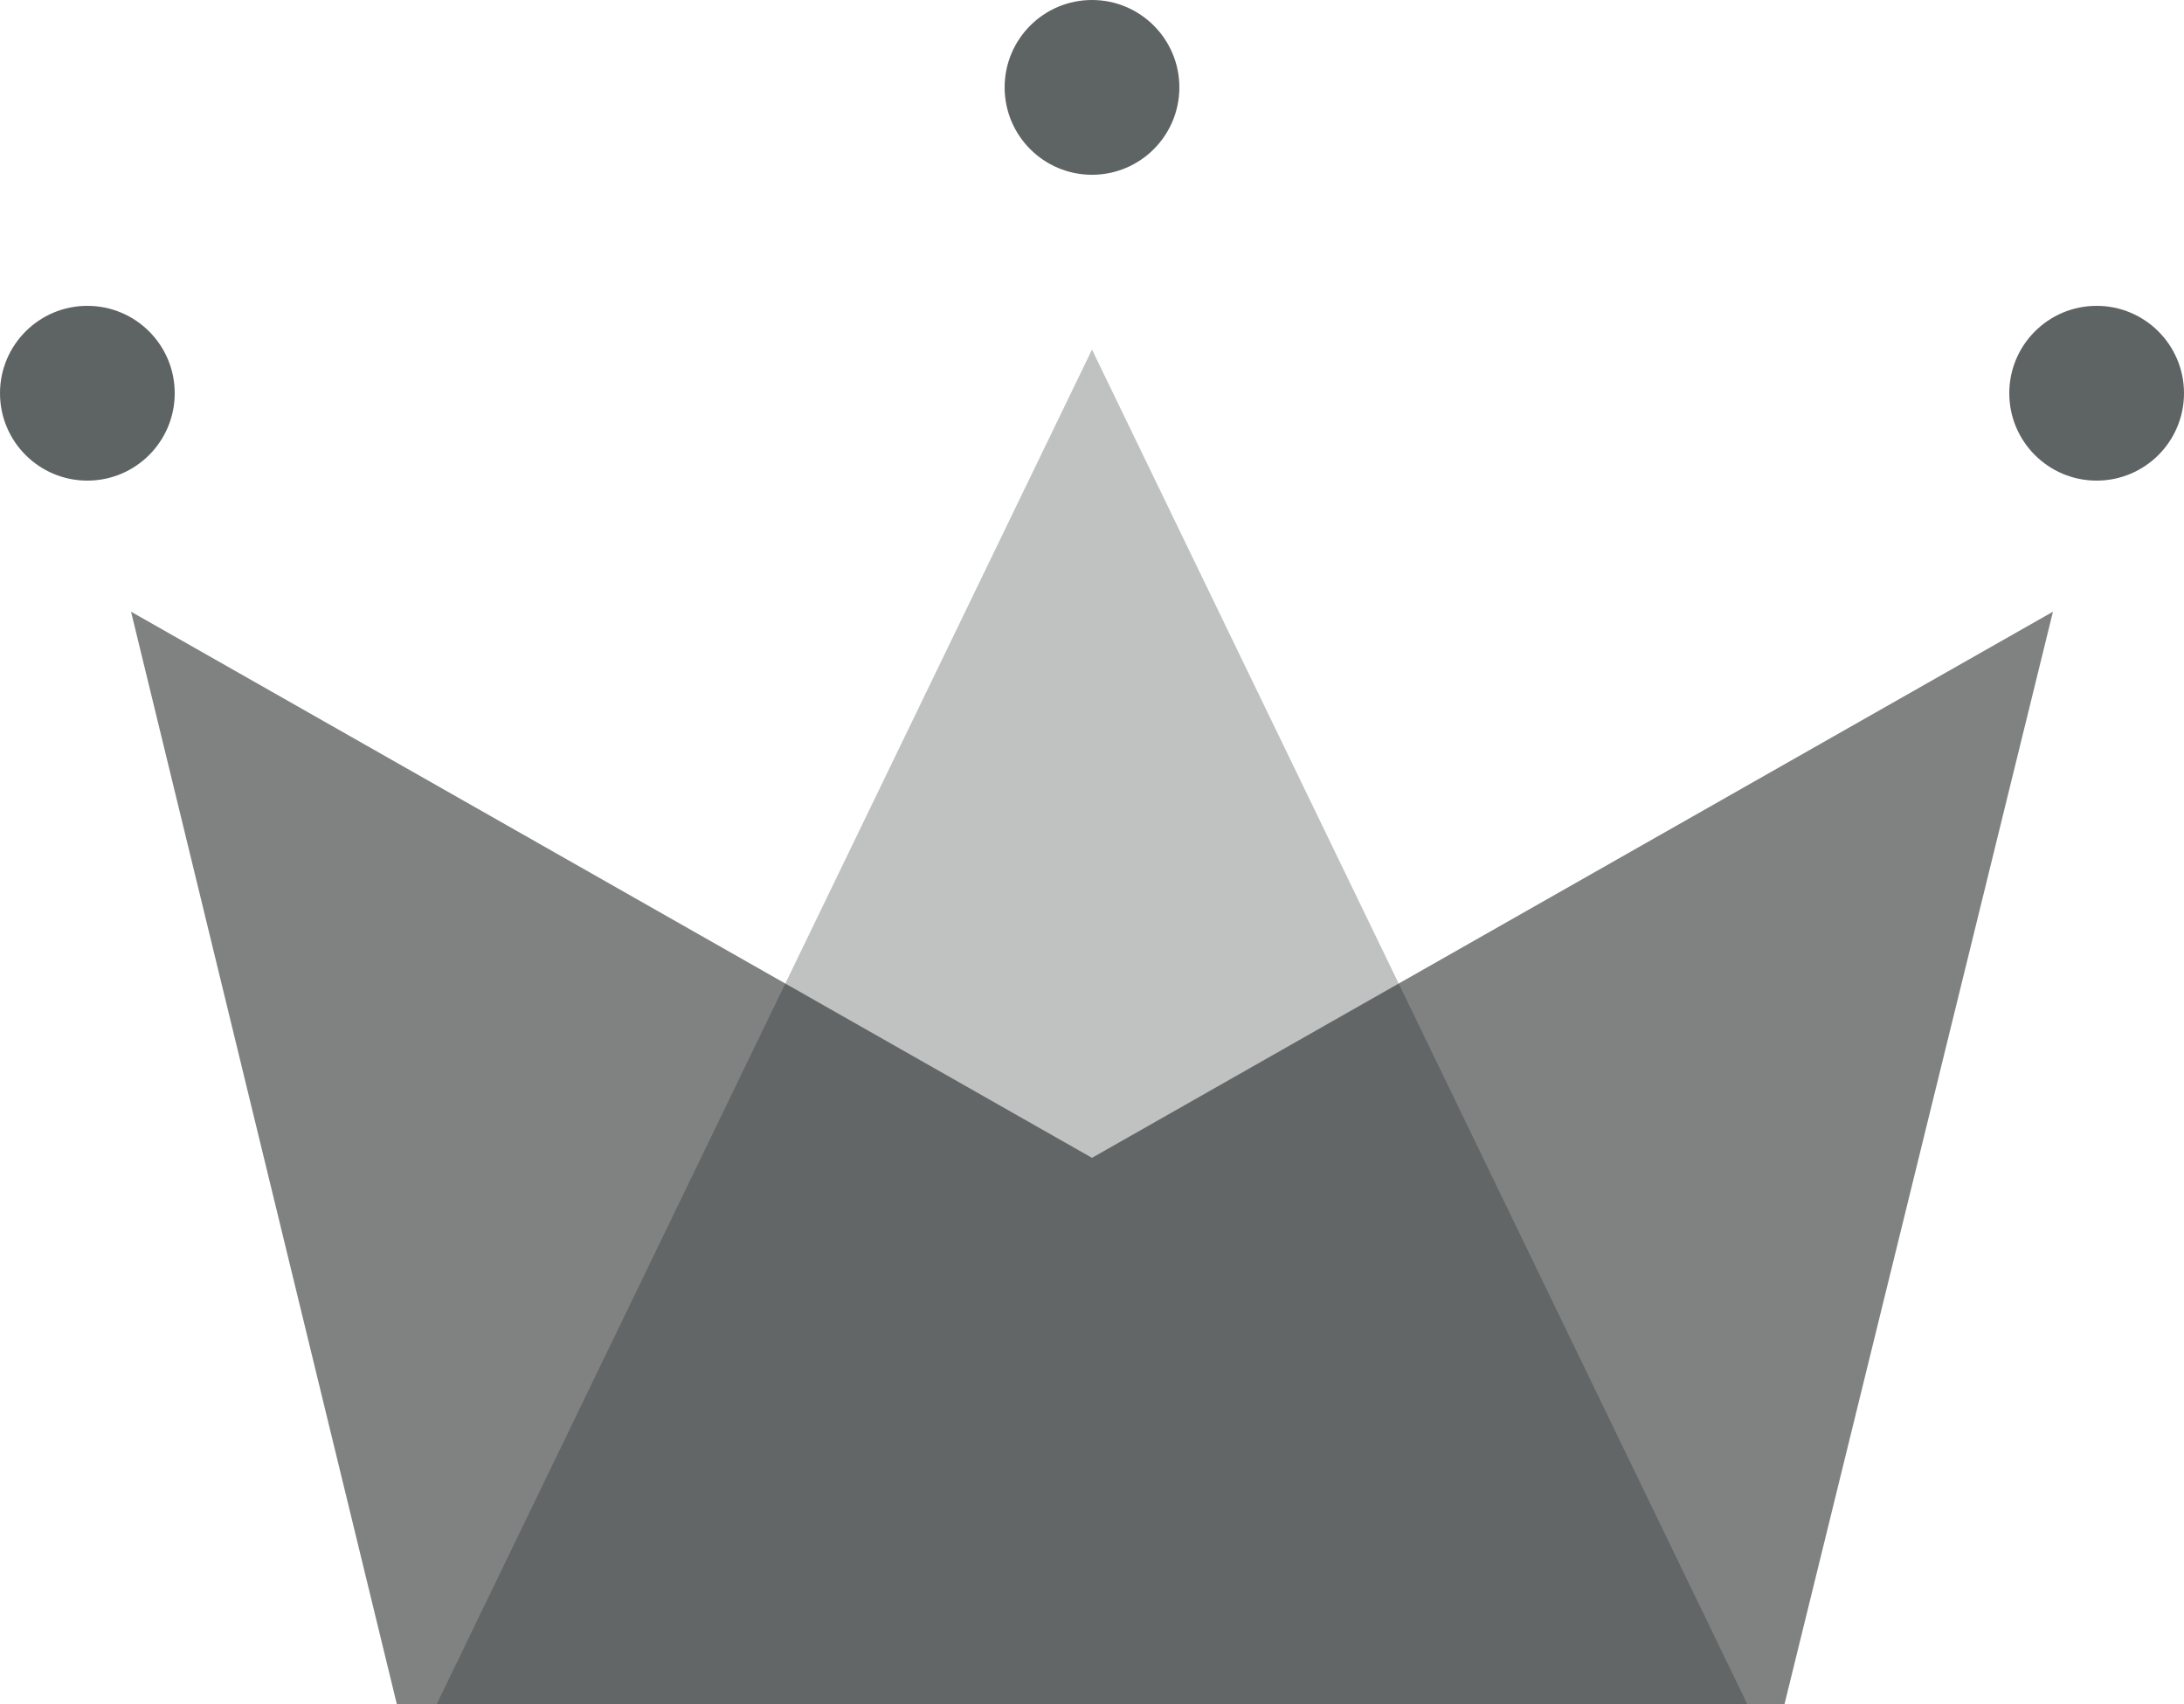
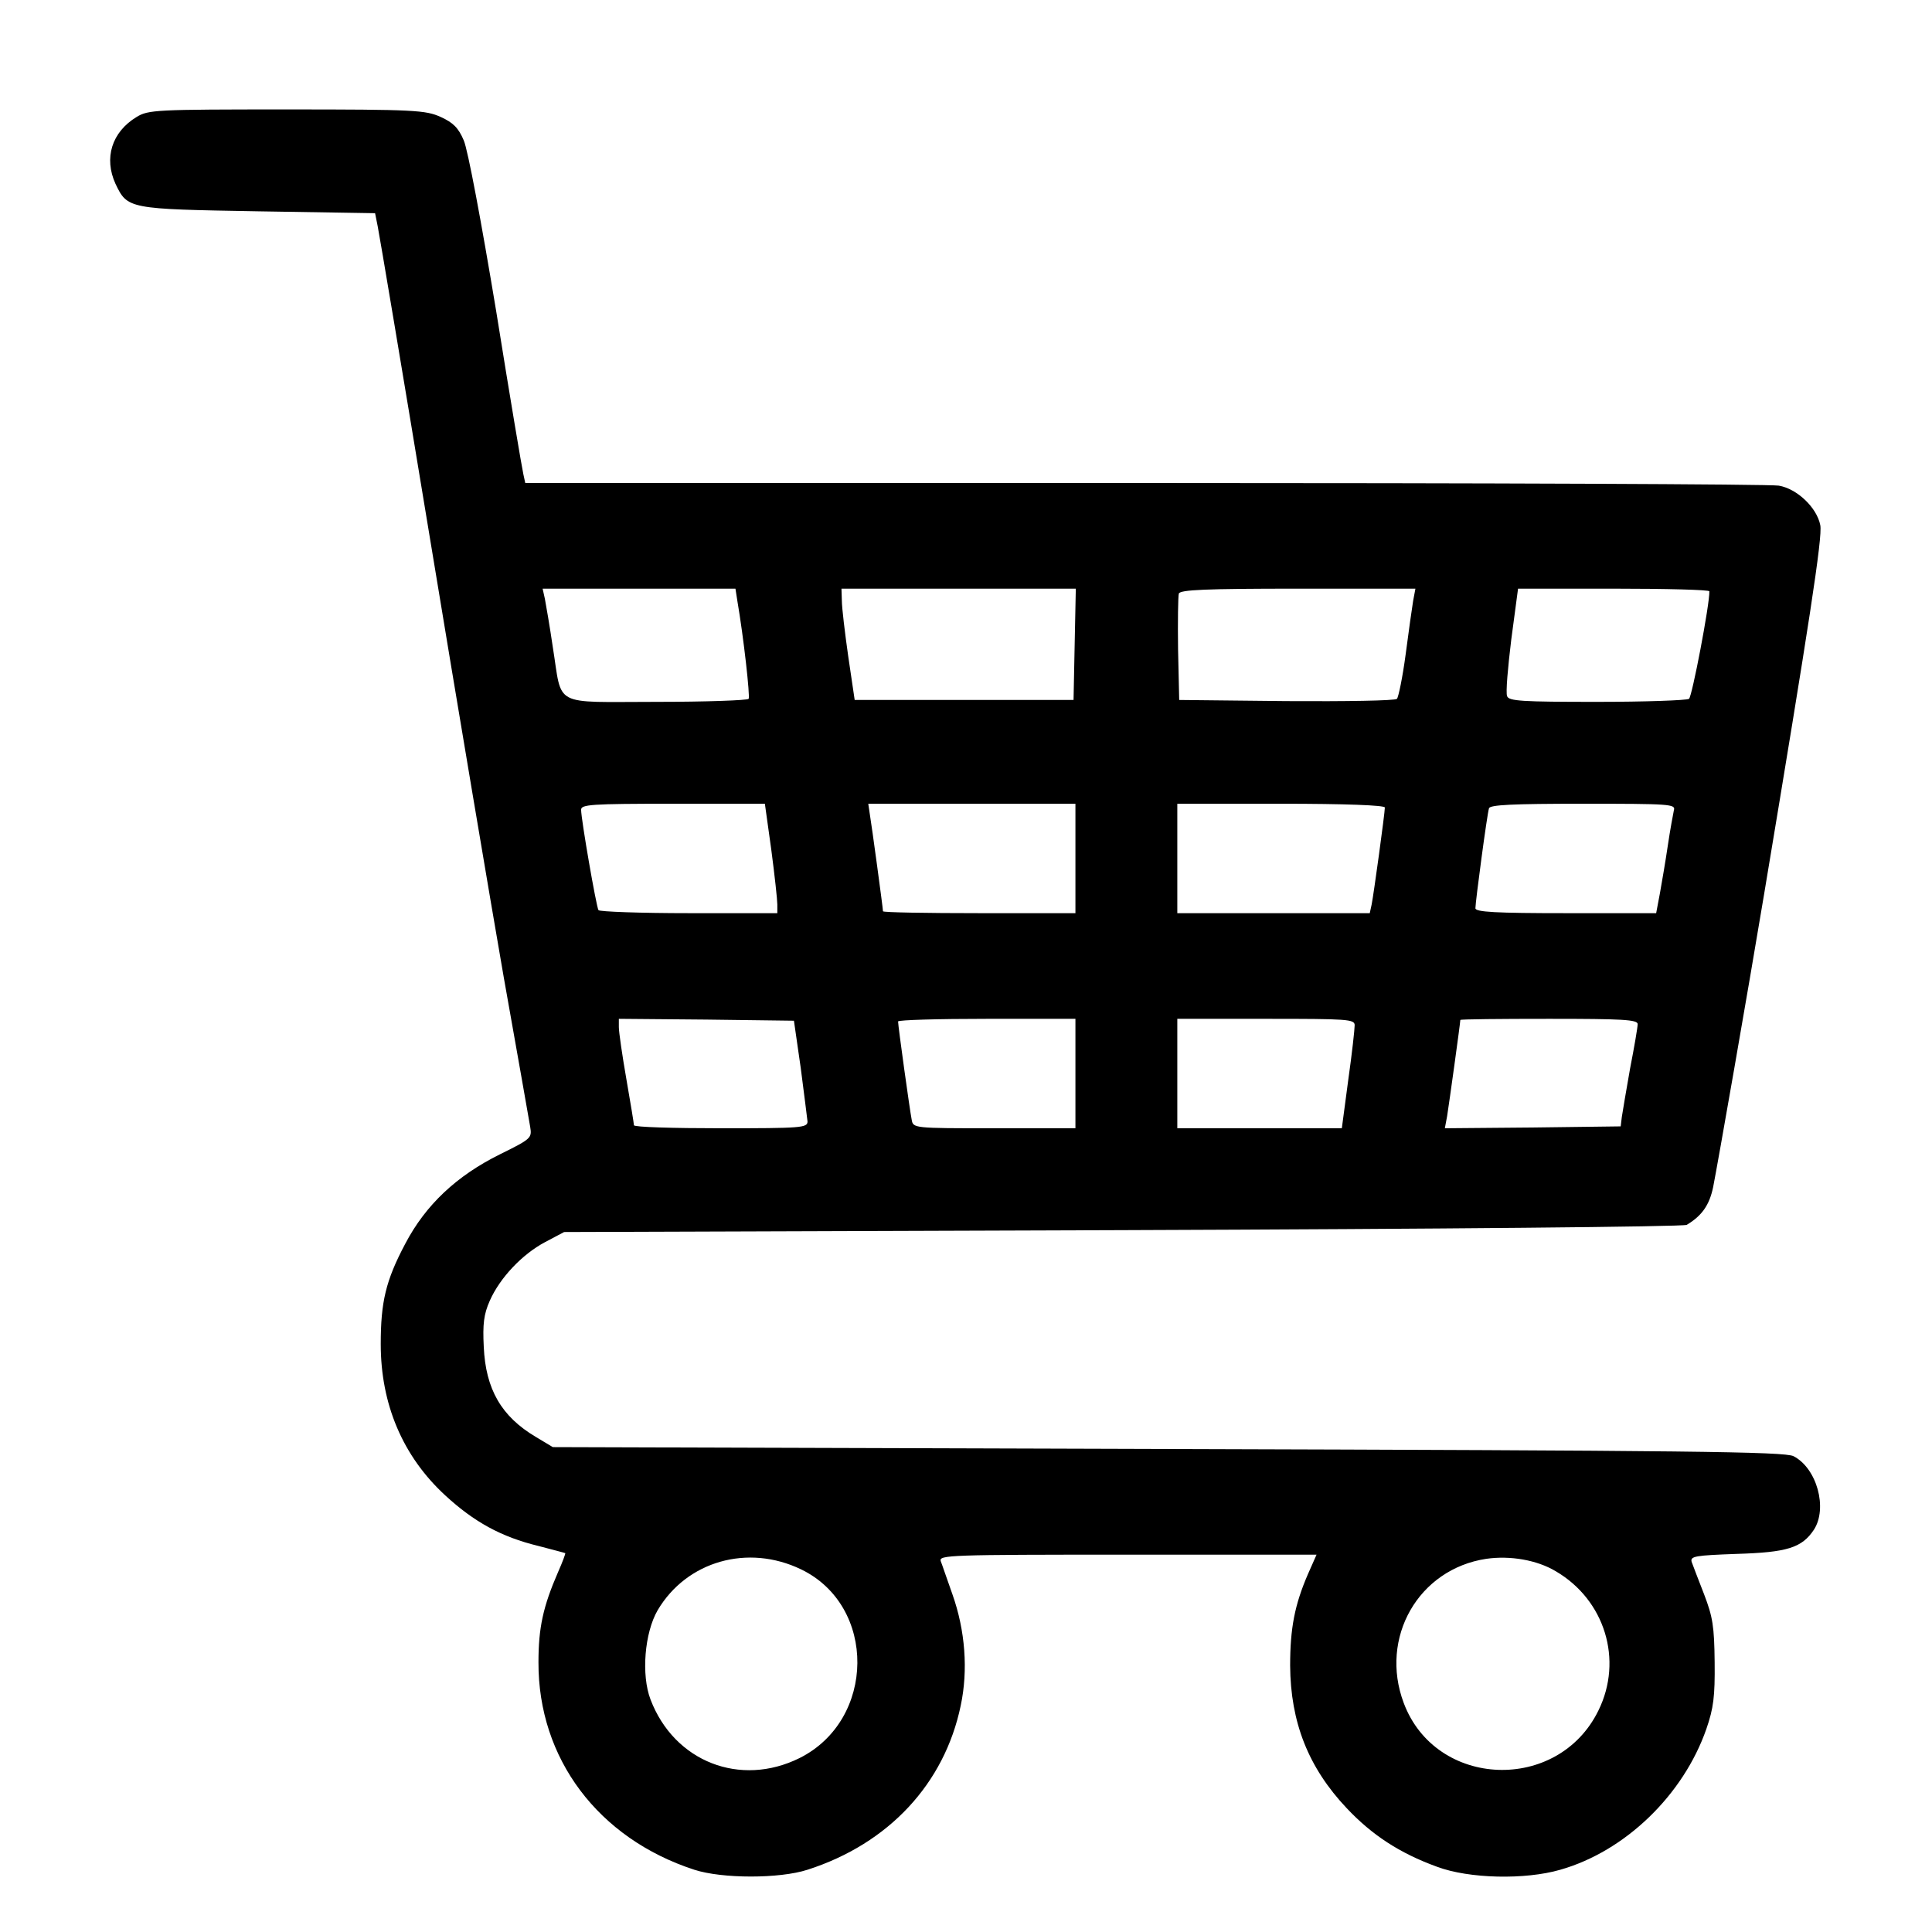
- <svg xmlns="http://www.w3.org/2000/svg" width="50px" height="39px" viewBox="0 0 50 39" version="1.1">
-   <g id="WiP" stroke="none" stroke-width="1" fill="none" fill-rule="evenodd">
-     <g id="Artboard" transform="translate(-90, -38)">
-       <g id="Group" transform="translate(90, 38)">
-         <polygon id="Rectangle" fill="#808282" points="3 14 25 26.5 47 14 40.855 39 9.084 39" />
-         <polygon id="Triangle" fill-opacity="0.263" fill="#101A1A" points="25 8 40 39 10 39" />
-         <circle id="Oval" fill="#5E6363" cx="2" cy="9" r="2" />
-         <circle id="Oval" fill="#5E6363" cx="25" cy="2" r="2" />
-         <circle id="Oval" fill="#5E6363" cx="48" cy="9" r="2" />
-       </g>
-     </g>
+ <svg xmlns="http://www.w3.org/2000/svg" version="1.0" width="40pt" height="40pt" viewBox="0 0 512 512" preserveAspectRatio="xMidYMid meet">
+   <g transform="translate(0,512) scale(0.1,-0.1)" fill="#000000" stroke="none">
+     <path d="M362 4810 c-66 -40 -87 -109 -56 -177 32 -67 34 -67 378 -73 l310 -5 7 -35 c4 -19 67 -393 139 -830 72 -437 160 -959 195 -1160 36 -201 67 -379 70 -396 5 -30 3 -32 -80 -73 -115 -57 -197 -134 -251 -237 -52 -98 -65 -155 -65 -266 0 -159 58 -297 171 -401 76 -70 148 -110 247 -134 38 -10 69 -18 71 -19 1 -1 -7 -23 -19 -50 -40 -92 -52 -148 -52 -239 -1 -255 158 -467 413 -550 74 -24 226 -24 300 0 215 69 363 228 406 435 20 94 12 199 -22 295 -14 39 -27 78 -31 88 -5 16 23 17 495 17 l501 0 -23 -52 c-35 -81 -47 -143 -47 -242 1 -150 48 -270 150 -378 67 -71 140 -119 239 -155 85 -32 234 -35 327 -8 172 49 326 198 387 373 19 55 23 86 22 177 -1 95 -5 120 -28 180 -15 39 -30 77 -33 86 -4 15 10 17 119 21 134 4 173 16 205 64 37 57 8 163 -54 195 -24 12 -276 15 -1658 19 l-1630 5 -45 27 c-91 54 -133 126 -138 239 -3 60 0 86 16 122 27 61 86 123 146 155 l51 27 1480 5 c848 3 1486 9 1495 14 40 24 60 52 70 100 13 66 91 512 135 776 120 720 155 946 149 978 -9 47 -62 97 -110 105 -22 4 -778 7 -1680 7 l-1642 0 -5 23 c-3 12 -36 207 -72 432 -39 235 -75 428 -86 453 -14 33 -28 47 -61 62 -40 18 -68 20 -408 20 -347 0 -367 -1 -398 -20z m1592 -1282 c17 -99 34 -253 30 -260 -3 -4 -113 -8 -245 -8 -279 0 -248 -16 -274 145 -8 55 -18 112 -21 128 l-6 27 256 0 255 0 5 -32z m894 -115 l-3 -148 -290 0 -290 0 -17 115 c-9 63 -17 130 -17 148 l-1 32 310 0 311 0 -3 -147z m897 115 c-3 -18 -12 -82 -20 -143 -8 -60 -19 -113 -23 -117 -5 -5 -136 -7 -293 -6 l-284 3 -3 134 c-1 74 0 141 2 148 4 10 70 13 316 13 l311 0 -6 -32z m785 25 c1 -34 -46 -280 -54 -285 -6 -4 -116 -8 -244 -8 -199 0 -233 2 -238 15 -4 9 2 76 11 150 l18 135 253 0 c140 0 254 -3 254 -7z m-2486 -685 c9 -68 16 -133 16 -145 l0 -23 -234 0 c-129 0 -237 4 -240 8 -6 10 -46 241 -46 266 0 14 25 16 244 16 l243 0 17 -122z m806 -23 l0 -145 -255 0 c-140 0 -255 2 -255 5 0 8 -30 229 -35 258 l-4 27 274 0 275 0 0 -145z m820 135 c0 -15 -30 -233 -35 -257 l-5 -23 -255 0 -255 0 0 145 0 145 275 0 c170 0 275 -4 275 -10z m766 -7 c-2 -10 -10 -52 -16 -93 -6 -41 -16 -99 -21 -127 l-10 -53 -240 0 c-184 0 -239 3 -239 13 0 17 31 250 36 265 3 9 61 12 249 12 230 0 246 -1 241 -17z m-2314 -683 c9 -69 17 -133 18 -142 0 -17 -17 -18 -230 -18 -126 0 -230 3 -230 8 0 4 -9 59 -20 122 -11 63 -20 125 -20 138 l0 22 232 -2 232 -3 18 -125z m728 -15 l0 -145 -215 0 c-215 0 -215 0 -219 23 -5 25 -36 248 -36 260 0 4 106 7 235 7 l235 0 0 -145z m740 128 c0 -10 -7 -75 -17 -145 l-17 -128 -218 0 -218 0 0 145 0 145 235 0 c217 0 235 -1 235 -17z m750 3 c0 -8 -9 -61 -20 -117 -10 -57 -20 -115 -22 -129 l-3 -25 -233 -3 -233 -2 6 32 c5 31 35 247 35 255 0 2 106 3 235 3 194 0 235 -2 235 -14z m-2217 -1445 c201 -97 198 -399 -4 -500 -157 -78 -332 -10 -395 155 -25 65 -16 177 19 237 77 130 239 176 380 108z m2000 -5 c130 -76 179 -235 113 -369 -107 -219 -431 -207 -516 20 -65 173 39 355 219 382 63 9 134 -3 184 -33z" />
  </g>
</svg>
